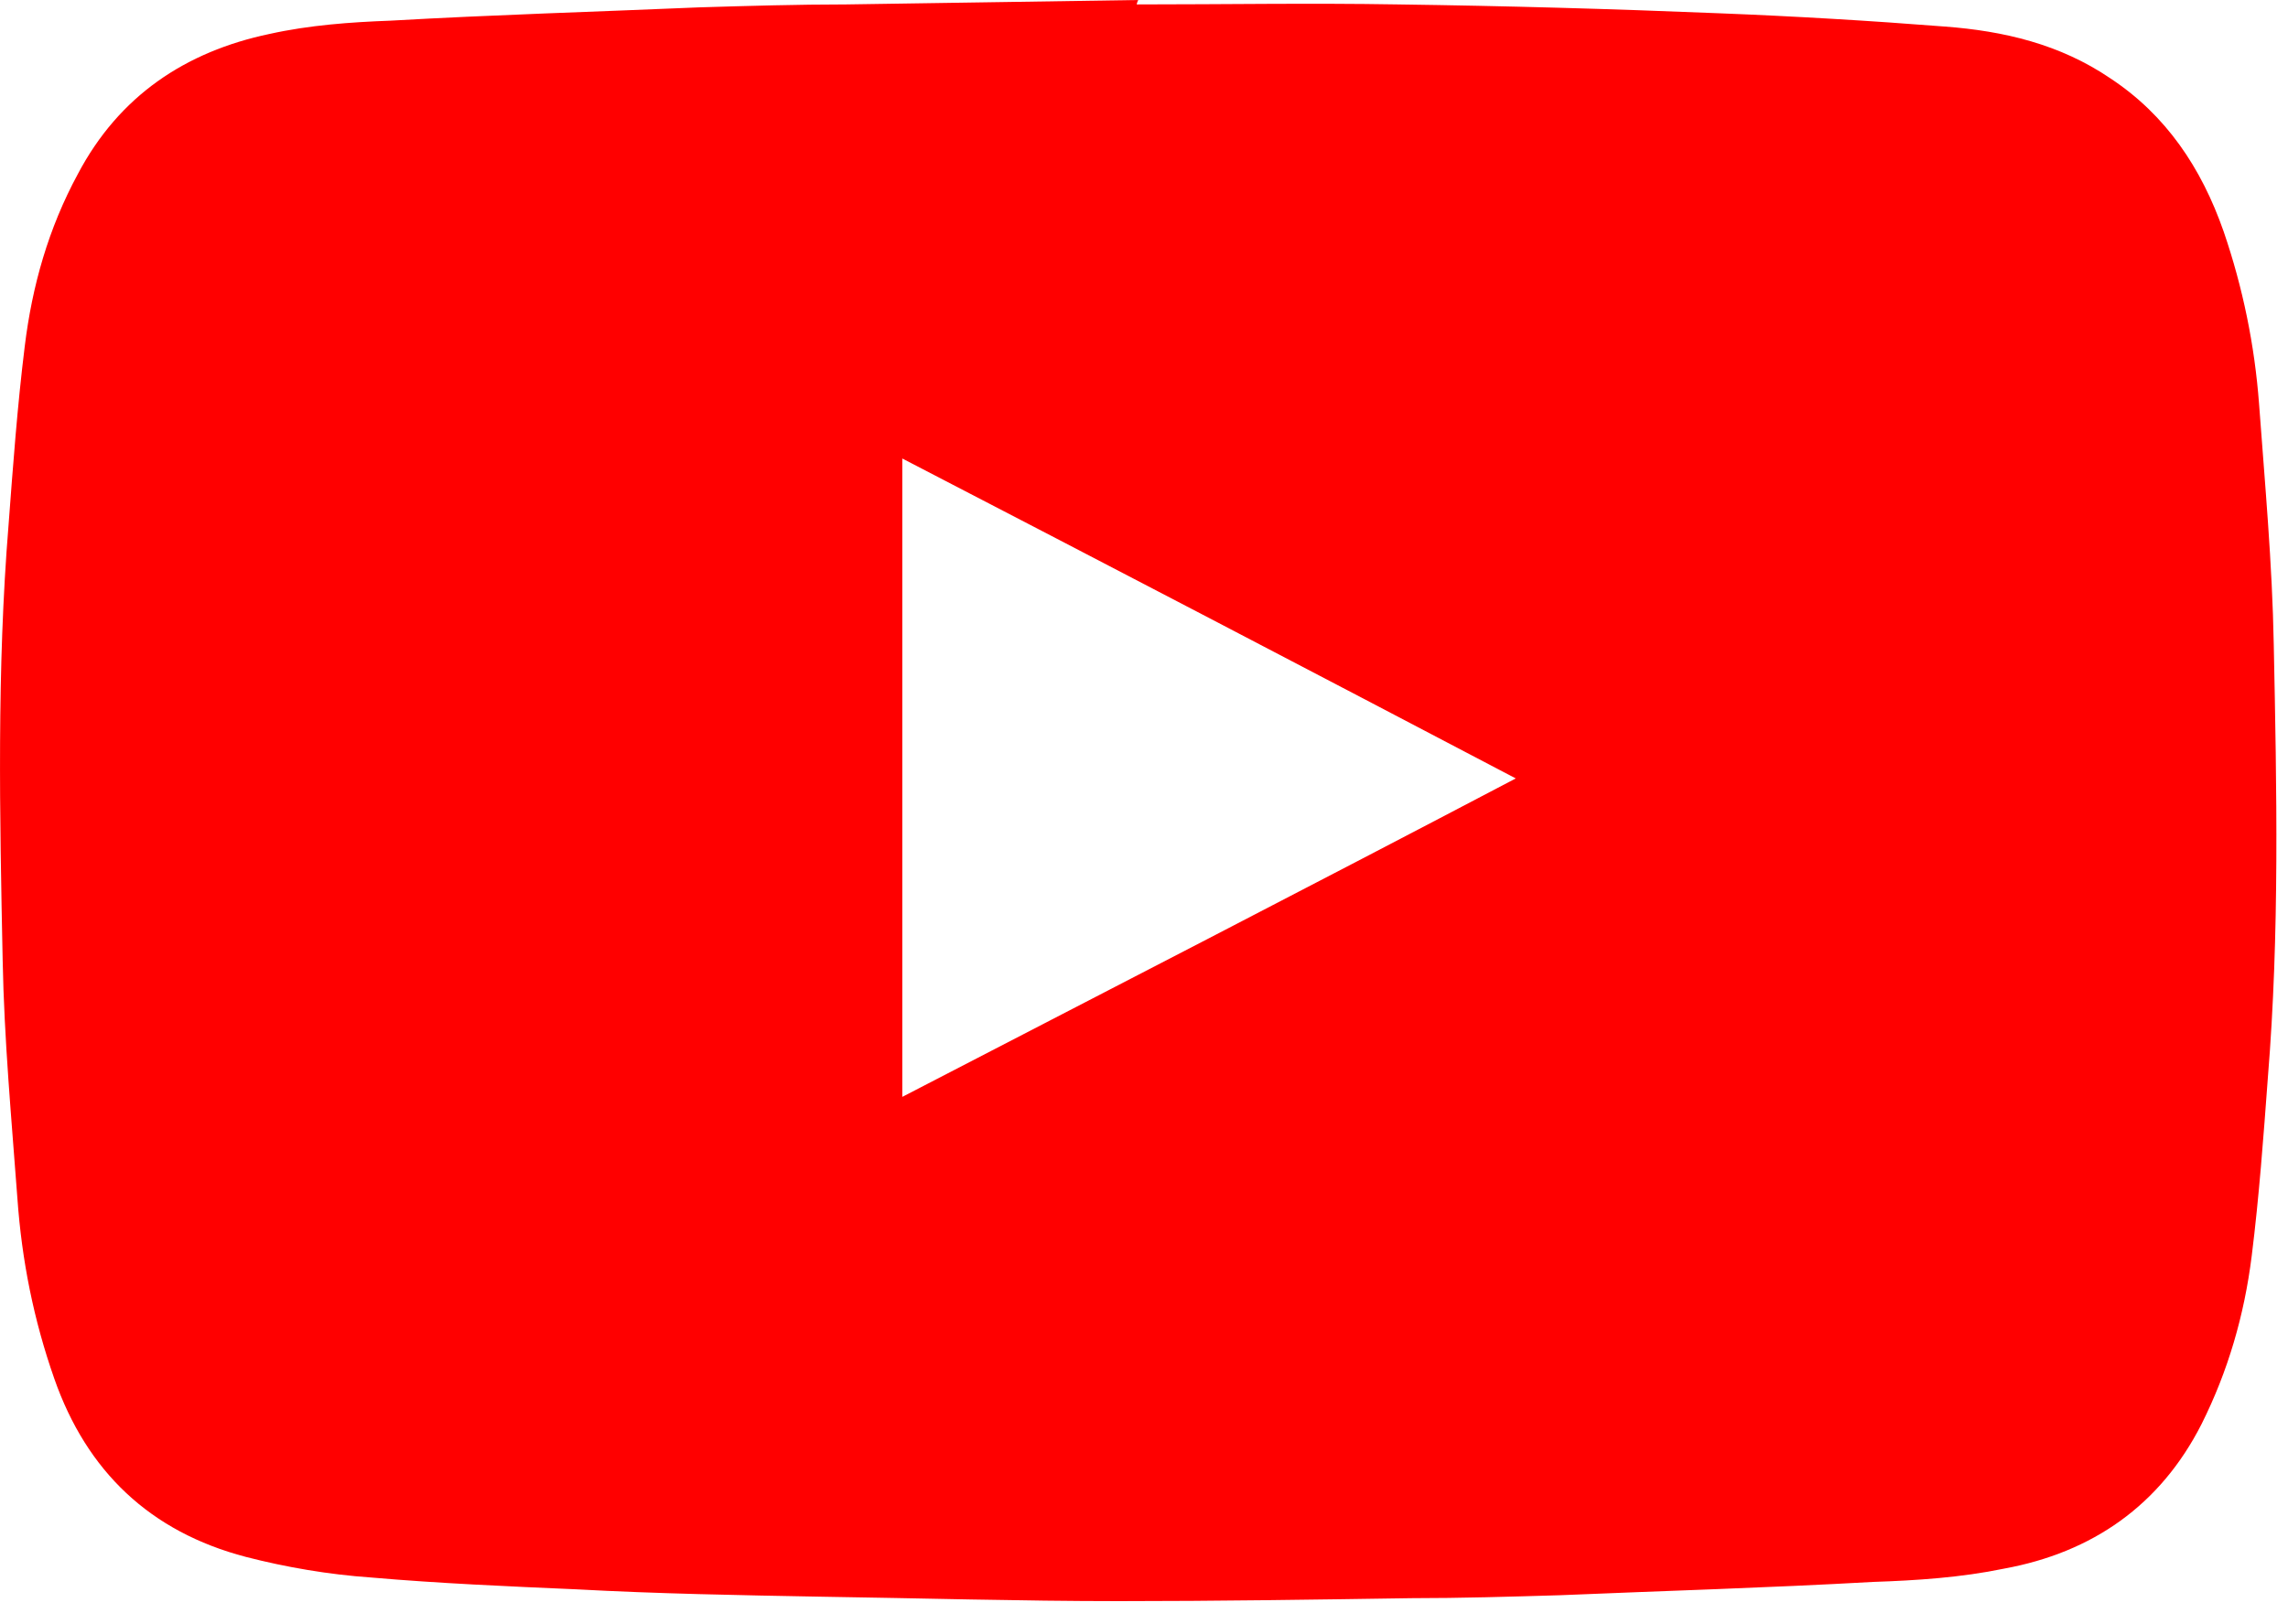
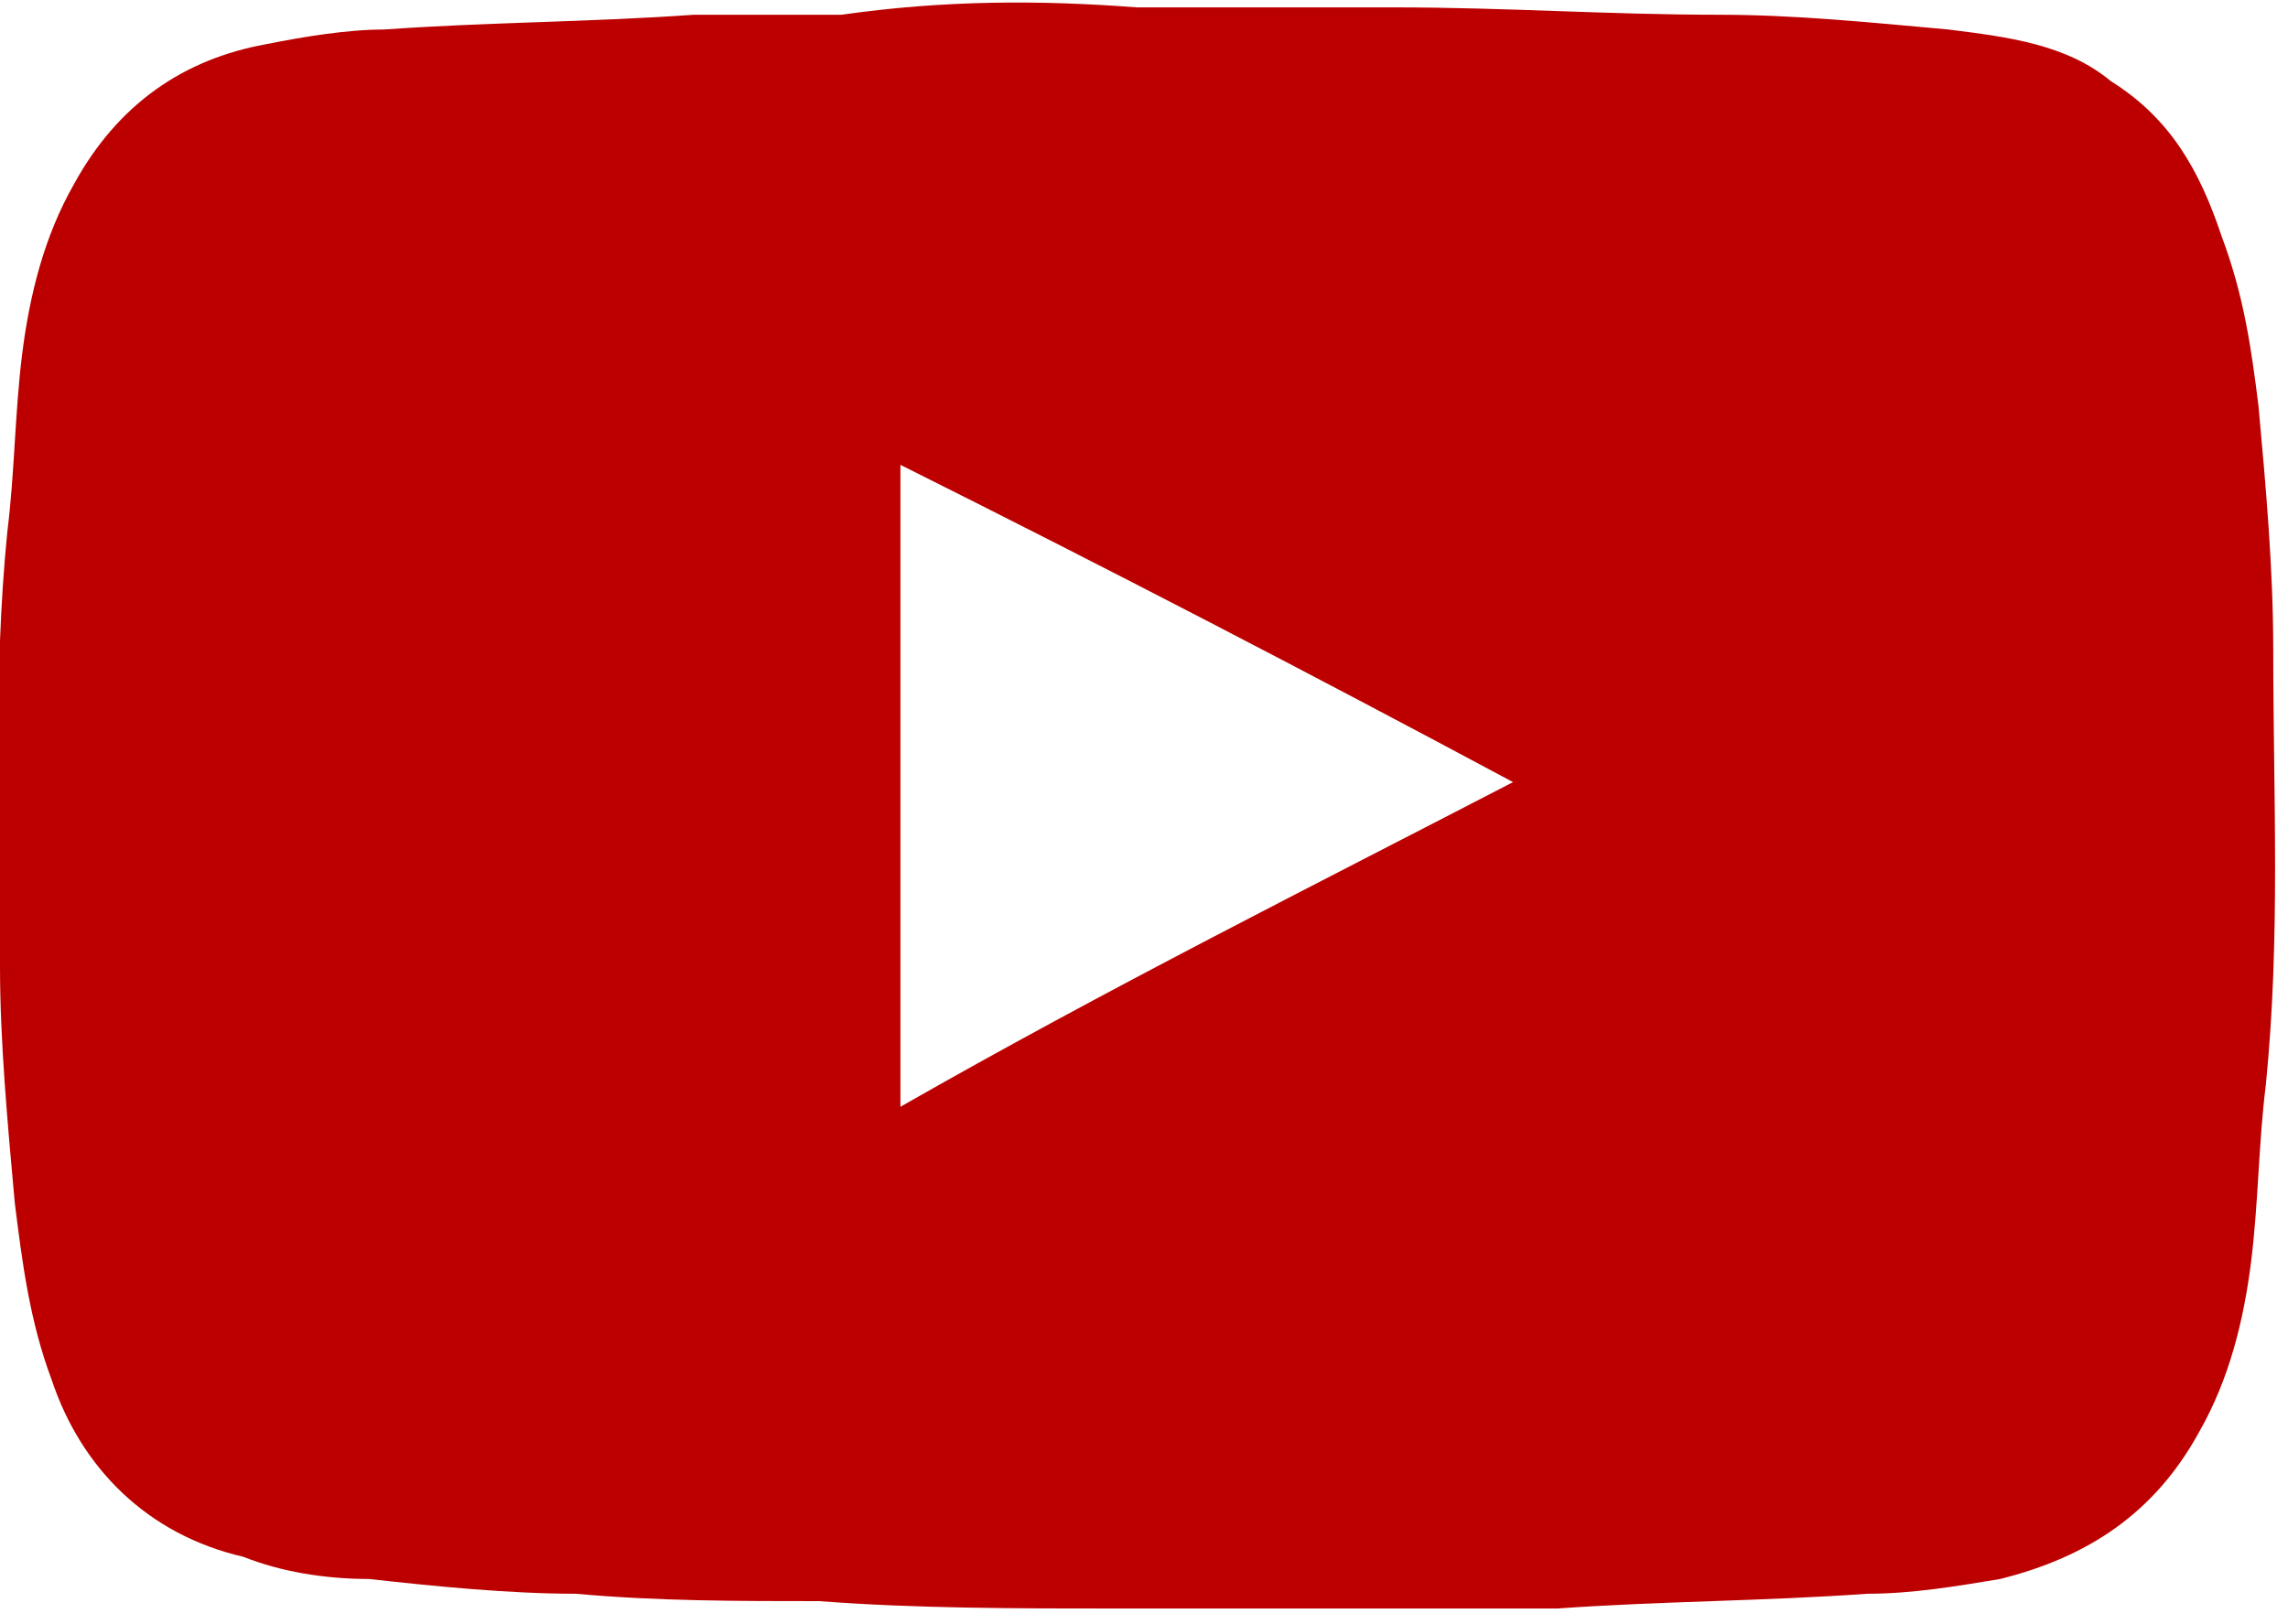
- <svg xmlns="http://www.w3.org/2000/svg" width="31px" height="22px" viewBox="0 0 31 22" version="1.1">
-   <defs />
-   <g id="Home" stroke="none" stroke-width="1" fill="none" fill-rule="evenodd">
-     <g id="Mood-Board" transform="translate(-716, -222)" fill="#FF0000">
-       <path d="M731.402,222.06 C732.58,222.06 733.759,222.04 734.938,222.06 C736.397,222.08 737.836,222.12 739.294,222.18 C740.313,222.22 741.332,222.28 742.351,222.36 C743.151,222.42 743.91,222.599 744.589,223.059 C745.349,223.559 745.828,224.278 746.128,225.137 C746.388,225.896 746.548,226.676 746.608,227.475 C746.687,228.554 746.787,229.633 746.807,230.732 C746.847,232.69 746.887,234.648 746.727,236.607 C746.668,237.406 746.608,238.225 746.508,239.024 C746.408,239.824 746.188,240.583 745.828,241.302 C745.269,242.401 744.35,243.041 743.151,243.26 C742.571,243.38 741.972,243.42 741.372,243.44 C739.954,243.52 738.555,243.56 737.136,243.62 C736.457,243.64 735.798,243.66 735.118,243.66 C733.799,243.68 732.481,243.7 731.162,243.7 C729.823,243.7 728.464,243.66 727.126,243.64 C726.027,243.62 724.908,243.6 723.809,243.54 C722.889,243.5 721.95,243.46 721.031,243.38 C720.452,243.34 719.872,243.24 719.333,243.101 C718.034,242.761 717.175,241.942 716.735,240.683 C716.455,239.884 716.296,239.084 716.236,238.245 C716.156,237.166 716.056,236.087 716.036,235.008 C715.996,233.05 715.956,231.072 716.116,229.113 C716.176,228.314 716.236,227.495 716.335,226.696 C716.435,225.876 716.655,225.097 717.055,224.358 C717.614,223.299 718.513,222.699 719.652,222.46 C720.192,222.34 720.751,222.3 721.291,222.28 C722.69,222.2 724.068,222.16 725.467,222.1 C726.126,222.08 726.806,222.06 727.465,222.06 C728.784,222.04 730.103,222.02 731.422,222 C731.402,222.04 731.402,222.06 731.402,222.06 L731.402,222.06 Z M736.537,232.55 C733.759,231.092 731.002,229.653 728.225,228.214 L728.225,236.866 C731.002,235.428 733.759,234.009 736.537,232.55 L736.537,232.55 Z" id="Youtube-Copy" />
+ <svg xmlns="http://www.w3.org/2000/svg" version="1.1" id="Layer_1" x="0px" y="0px" viewBox="0 0 31 22" style="enable-background:new 0 0 31 22;" xml:space="preserve">
+   <style type="text/css">
+ 	.st0{fill:#BC0000;}
+ </style>
+   <g id="Home">
+     <g id="Mood-Board" transform="translate(-716, -222)">
+       <path id="Youtube-Copy" class="st0" d="M731.4,222.1c1.2,0,2.4,0,3.5,0c1.5,0,2.9,0.1,4.4,0.1c1,0,2,0.1,3.1,0.2    c0.8,0.1,1.6,0.2,2.2,0.7c0.8,0.5,1.2,1.2,1.5,2.1c0.3,0.8,0.4,1.5,0.5,2.3c0.1,1.1,0.2,2.2,0.2,3.3c0,2,0.1,3.9-0.1,5.9    c-0.1,0.8-0.1,1.6-0.2,2.4c-0.1,0.8-0.3,1.6-0.7,2.3c-0.6,1.1-1.5,1.7-2.7,2c-0.6,0.1-1.2,0.2-1.8,0.2c-1.4,0.1-2.8,0.1-4.2,0.2    c-0.7,0-1.3,0-2,0c-1.3,0-2.6,0-4,0c-1.3,0-2.7,0-4-0.1c-1.1,0-2.2,0-3.3-0.1c-0.9,0-1.9-0.1-2.8-0.2c-0.6,0-1.2-0.1-1.7-0.3    c-1.3-0.3-2.2-1.2-2.6-2.4c-0.3-0.8-0.4-1.6-0.5-2.4c-0.1-1.1-0.2-2.2-0.2-3.2c0-2-0.1-3.9,0.1-5.9c0.1-0.8,0.1-1.6,0.2-2.4    c0.1-0.8,0.3-1.6,0.7-2.3c0.6-1.1,1.5-1.7,2.6-1.9c0.5-0.1,1.1-0.2,1.6-0.2c1.4-0.1,2.8-0.1,4.2-0.2c0.7,0,1.3,0,2,0    C728.8,222,730.1,222,731.4,222.1C731.4,222,731.4,222.1,731.4,222.1L731.4,222.1z M736.5,232.6c-2.8-1.5-5.5-2.9-8.3-4.3v8.7    C731,235.4,733.8,234,736.5,232.6L736.5,232.6z" />
    </g>
  </g>
</svg>
